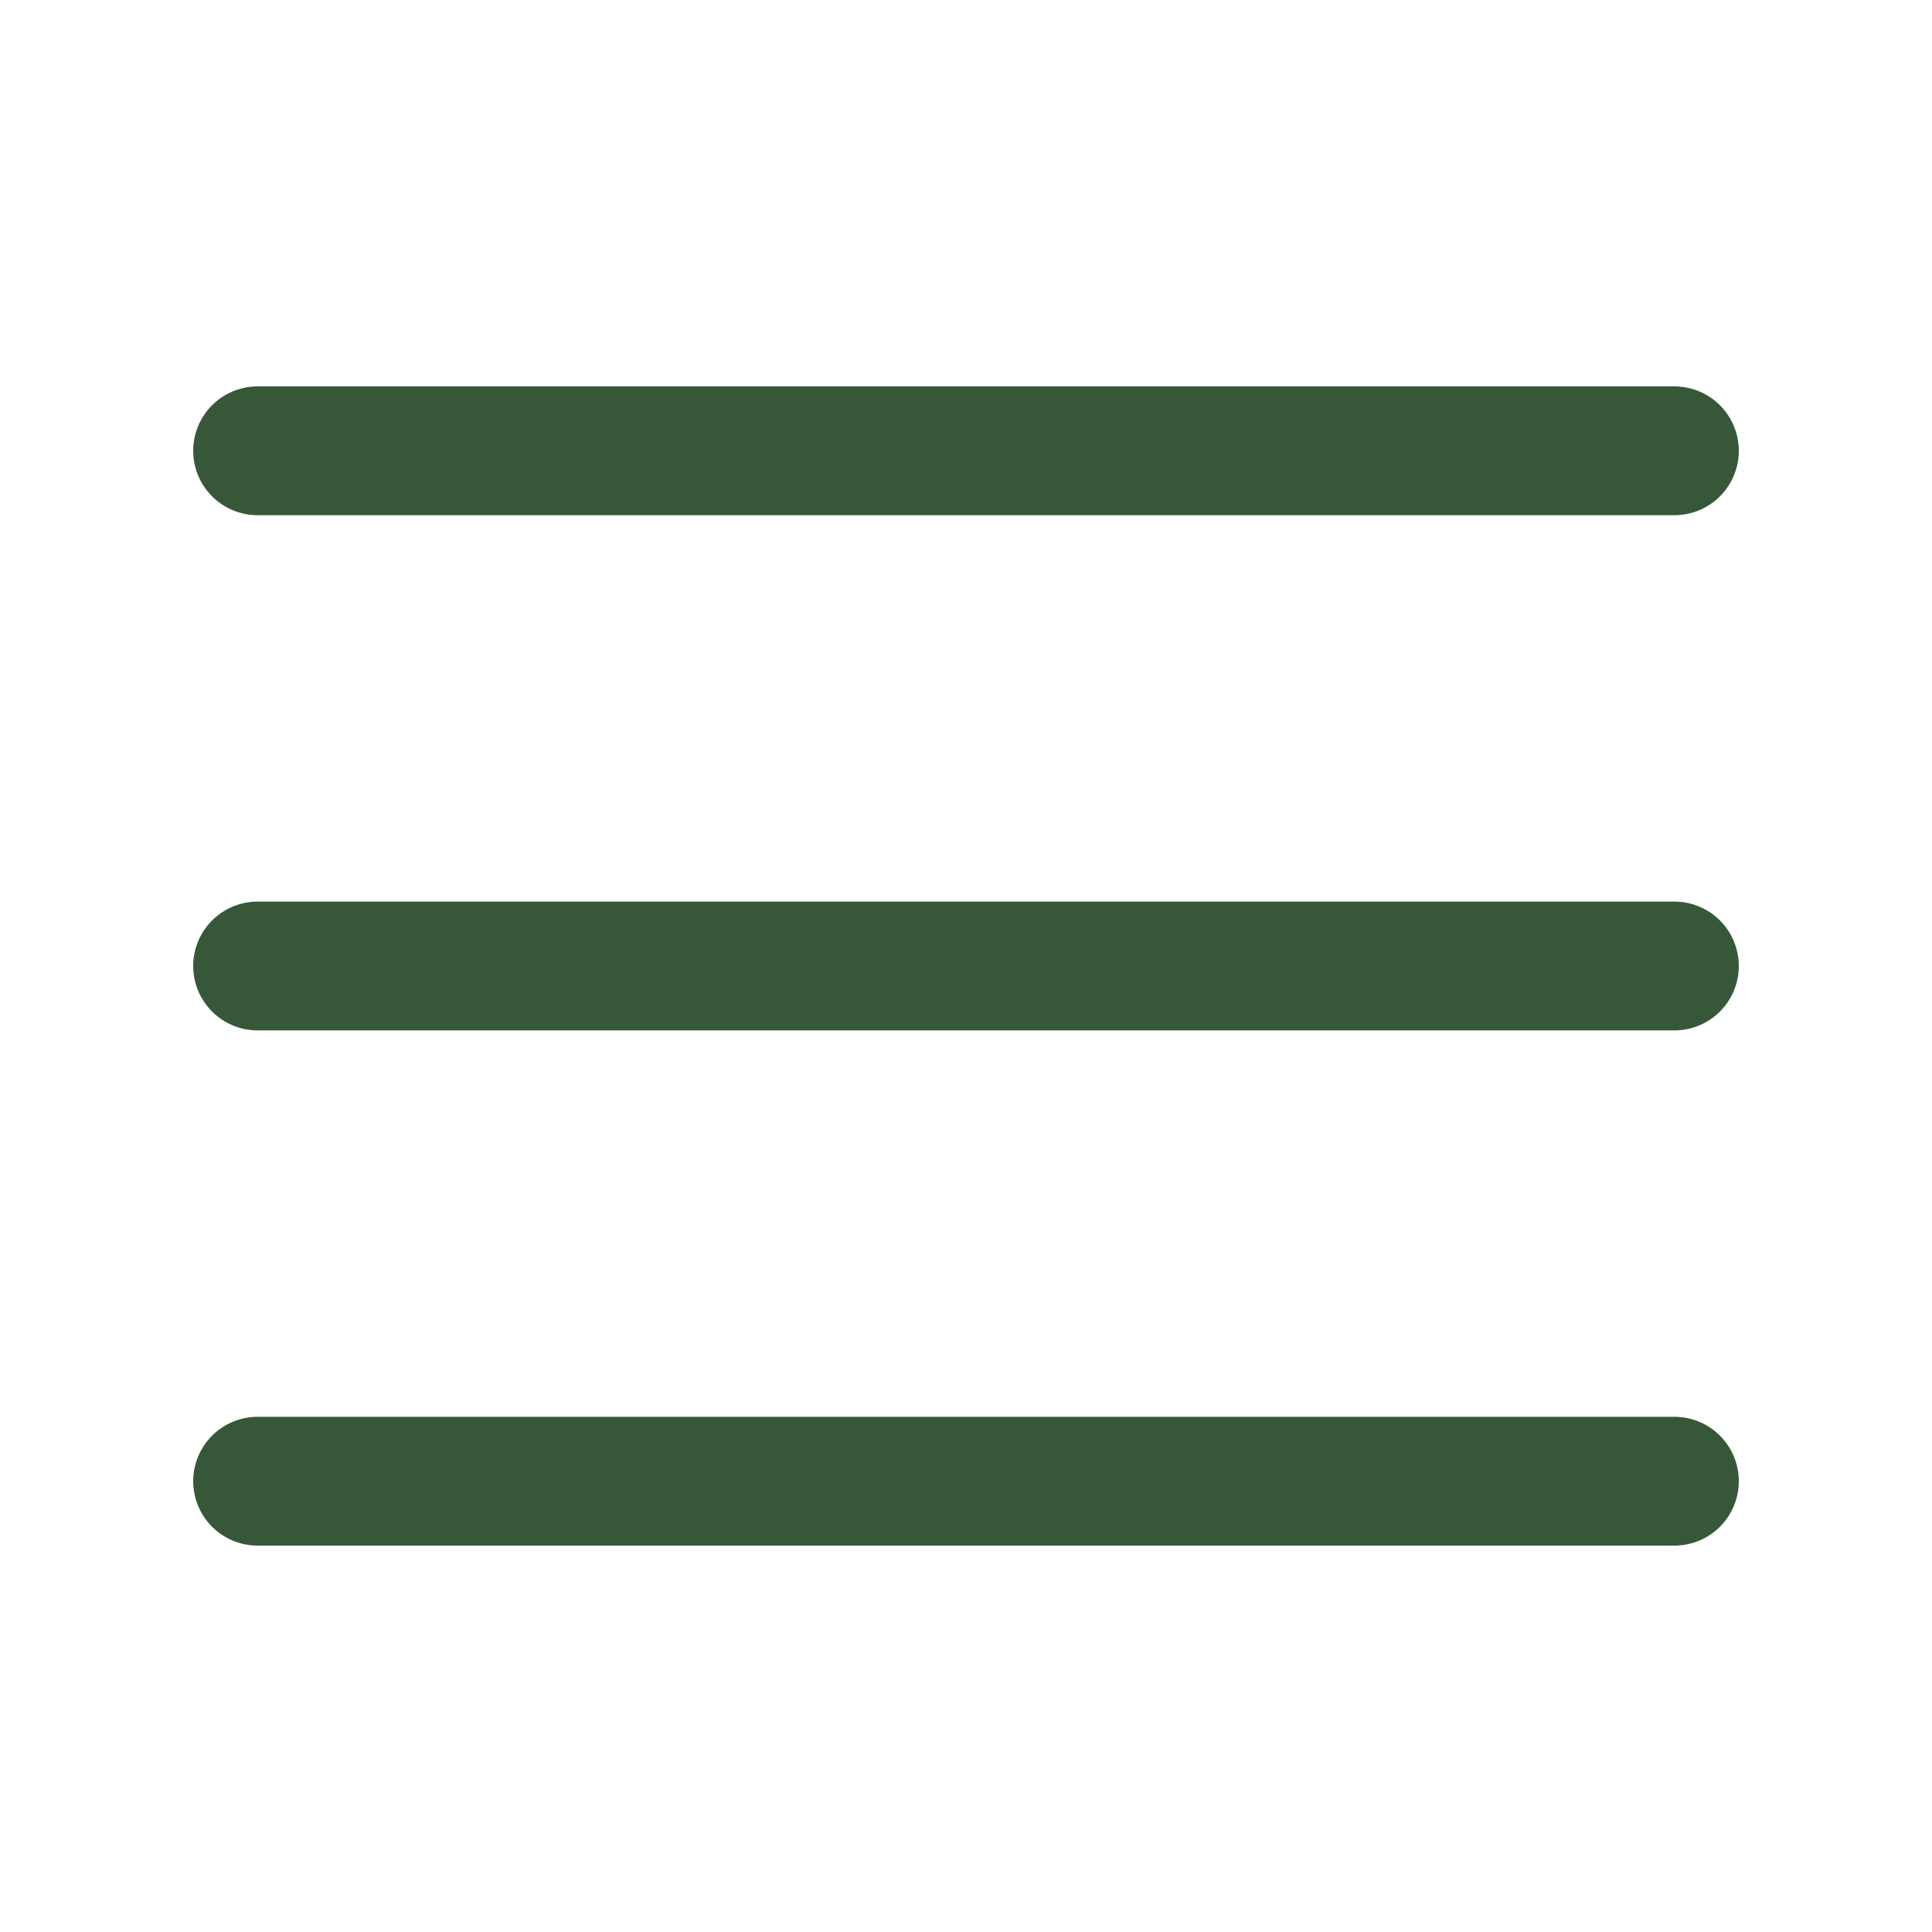
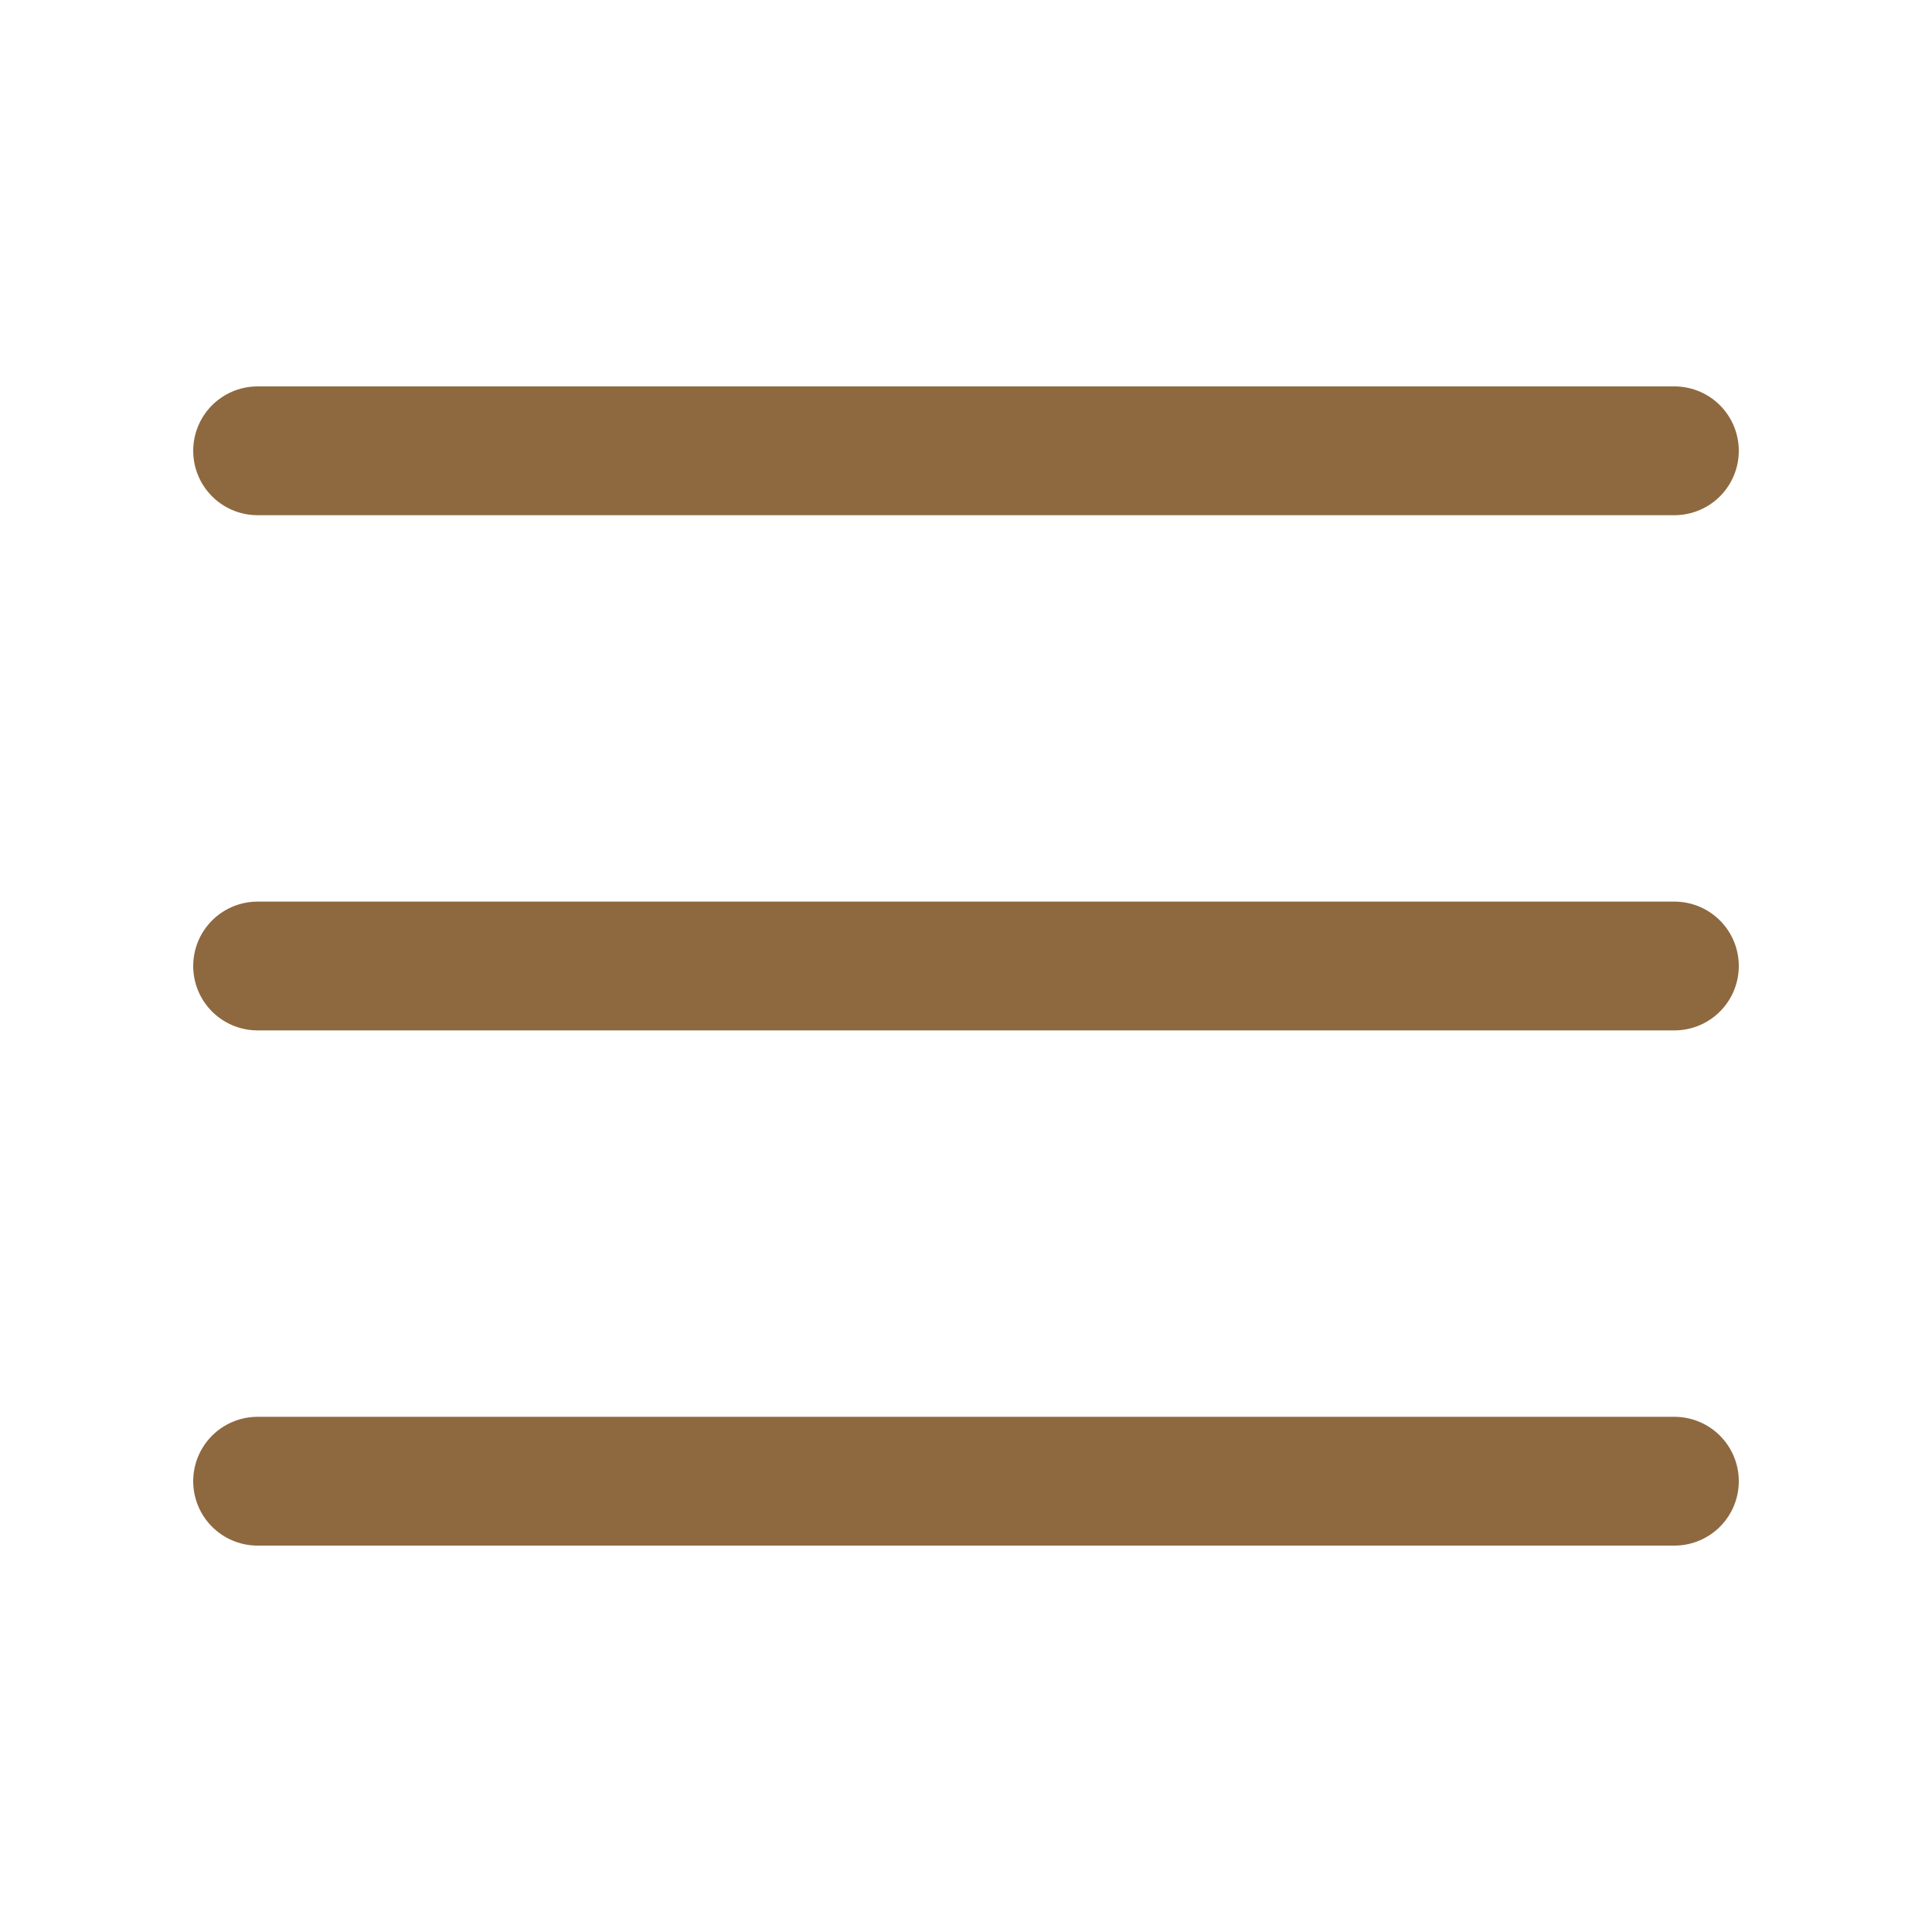
- <svg xmlns="http://www.w3.org/2000/svg" viewBox="0 0 30 30">
-   <defs>
-     <linearGradient gradientUnits="userSpaceOnUse" x1="15" y1="7" x2="15" y2="23" id="gradient-0">
-       <stop offset="0" style="stop-color: rgba(54, 88, 56, 1)" />
-       <stop offset="1" style="stop-color: rgba(15, 25, 16, 1)" />
-     </linearGradient>
-   </defs>
-   <path stroke-linecap="round" stroke-miterlimit="10" stroke-width="2" d="M4 7h22M4 15h22M4 23h22" style="fill: url(#gradient-0); stroke: rgb(54, 88, 56);" />
+ <svg xmlns="http://www.w3.org/2000/svg" id="SvgjsSvg1001" width="288" height="288" version="1.1">
+   <defs id="SvgjsDefs1002" />
+   <g id="SvgjsG1008" transform="matrix(1,0,0,1,0,0)">
+     <svg viewBox="0 0 30 30" width="288" height="288">
+       <defs>
+         <linearGradient id="a" x1="15" x2="15" y1="7" y2="23" gradientUnits="userSpaceOnUse">
+           <stop offset="0" stop-color="#365838" class="stopColor365838 svgShape" />
+           <stop offset="1" stop-color="#0f1910" class="stopColor0f1910 svgShape" />
+         </linearGradient>
+       </defs>
+       <path fill="url(#a)" stroke="#8e693f" stroke-linecap="round" stroke-miterlimit="10" stroke-width="2" d="M4 7h22M4 15h22M4 23h22" class="colorStroke365838 svgStroke" />
+     </svg>
+   </g>
</svg>
